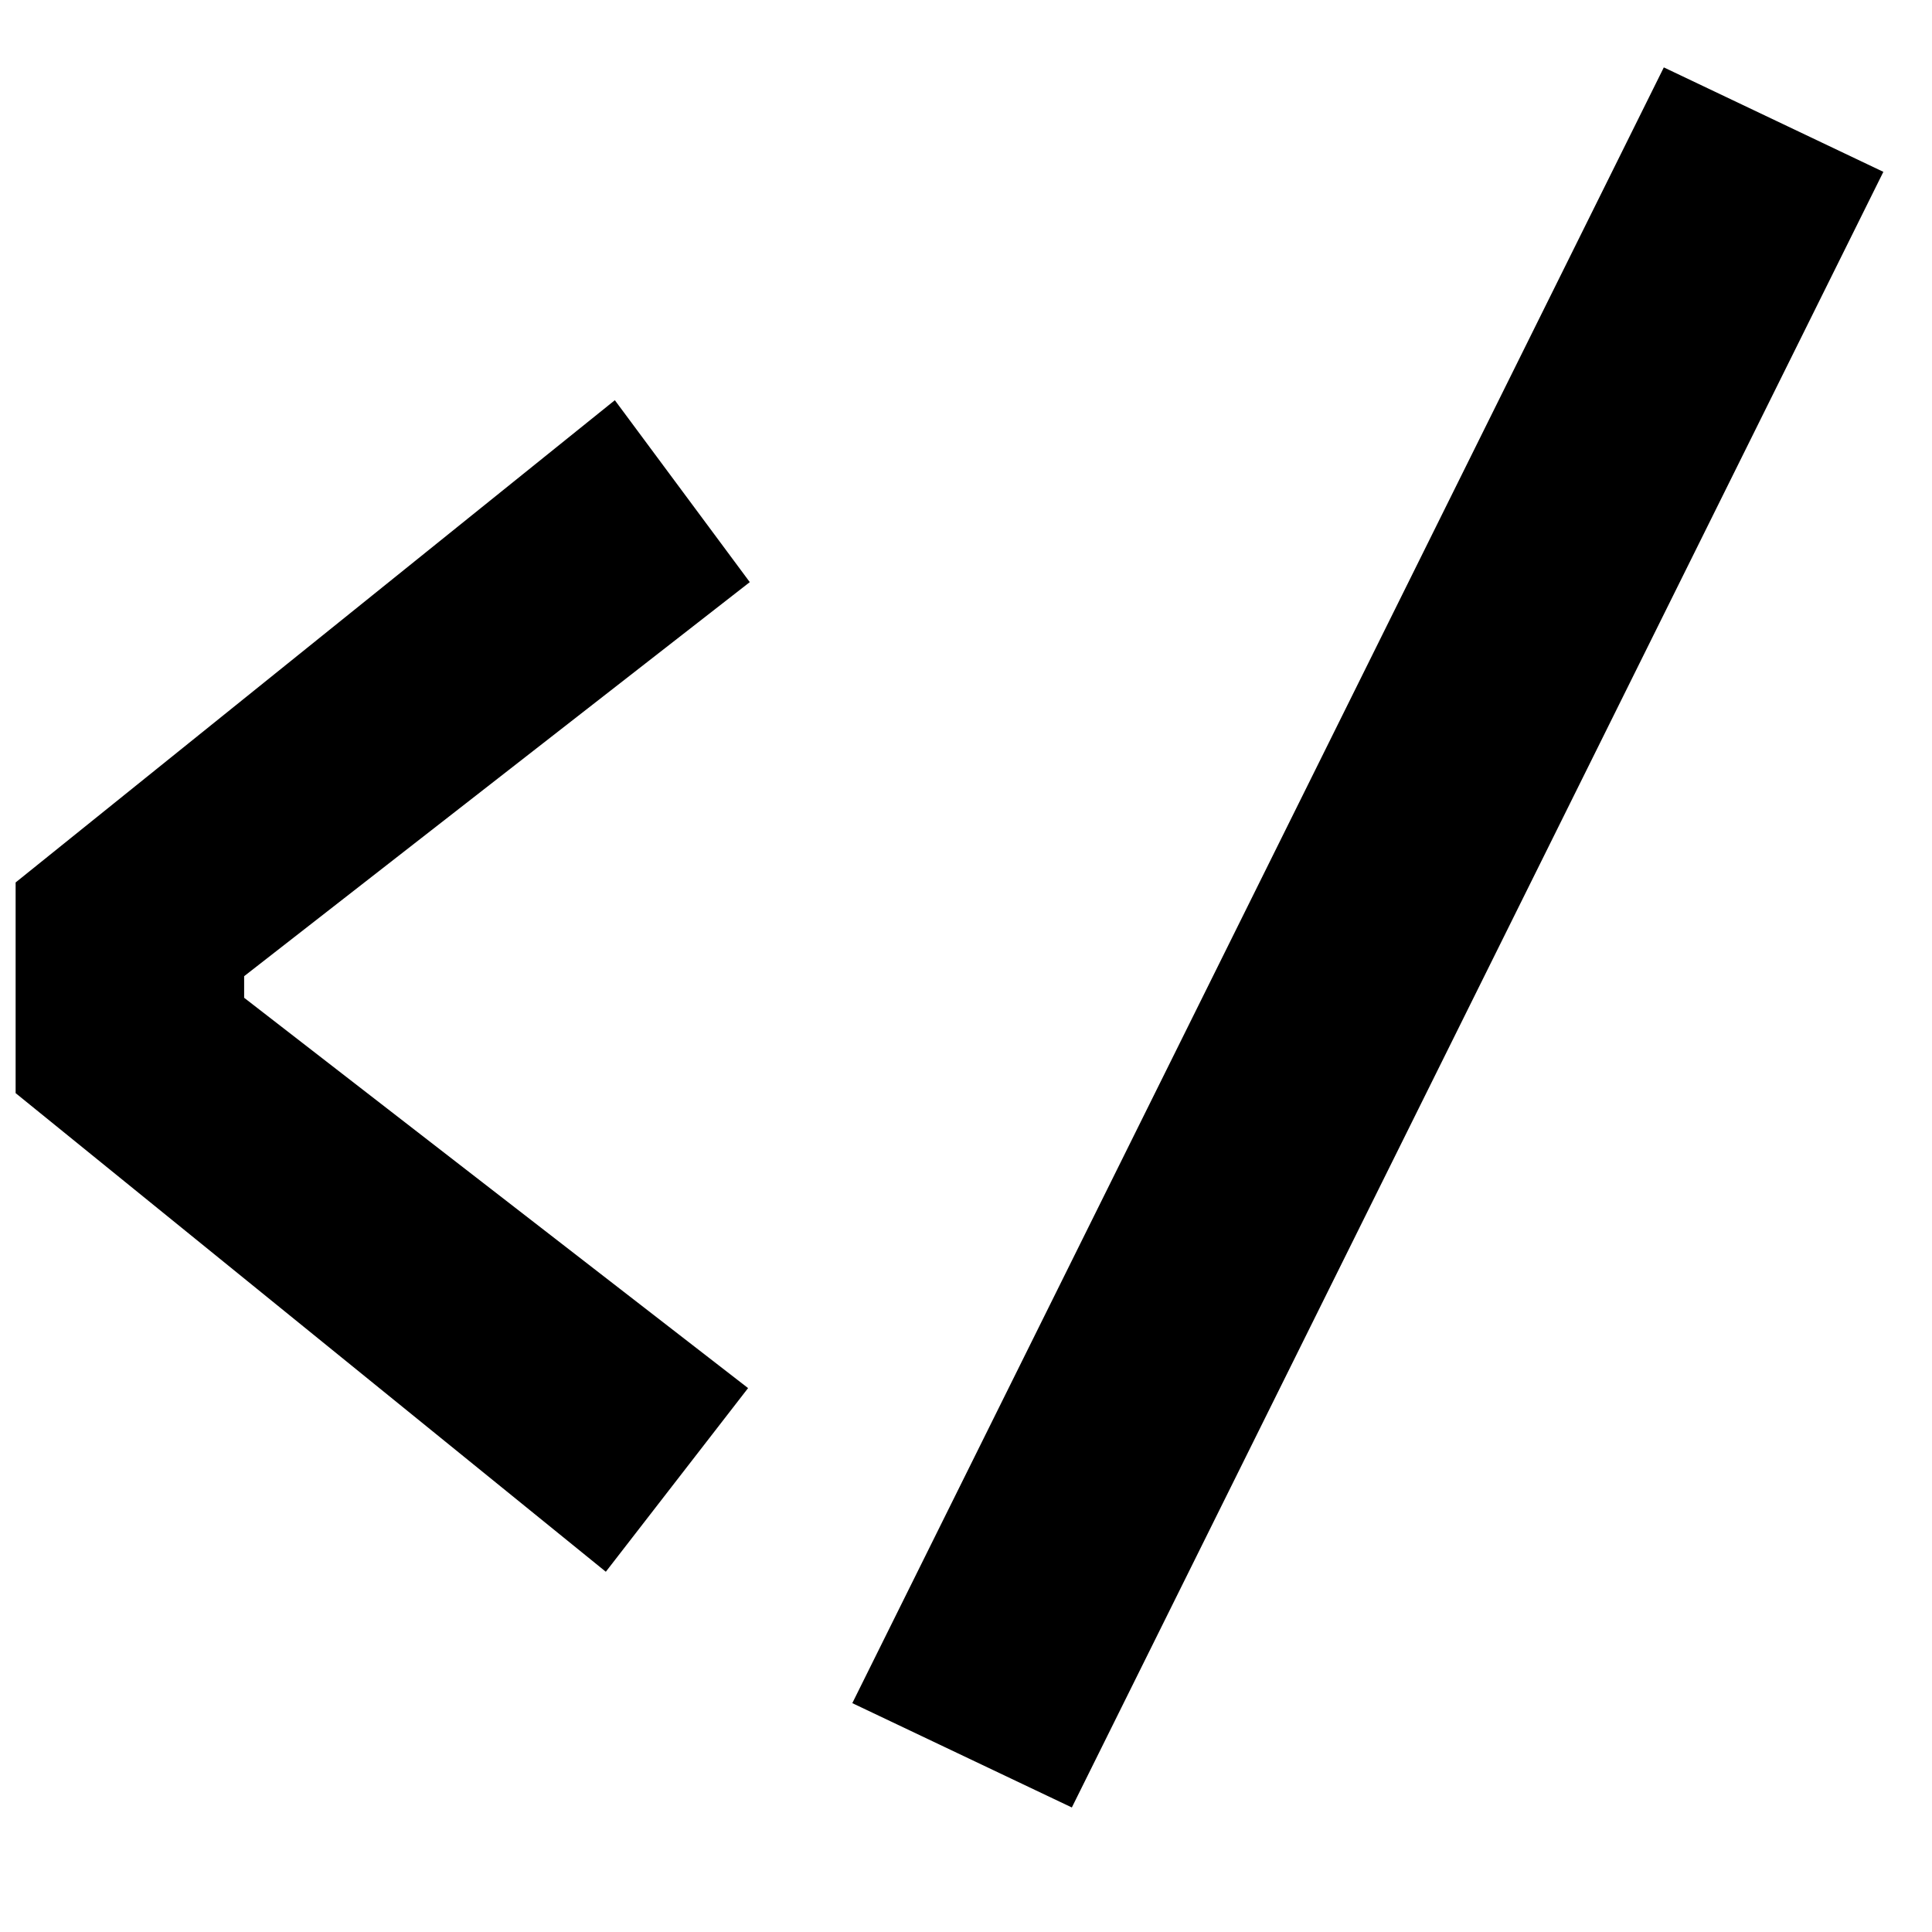
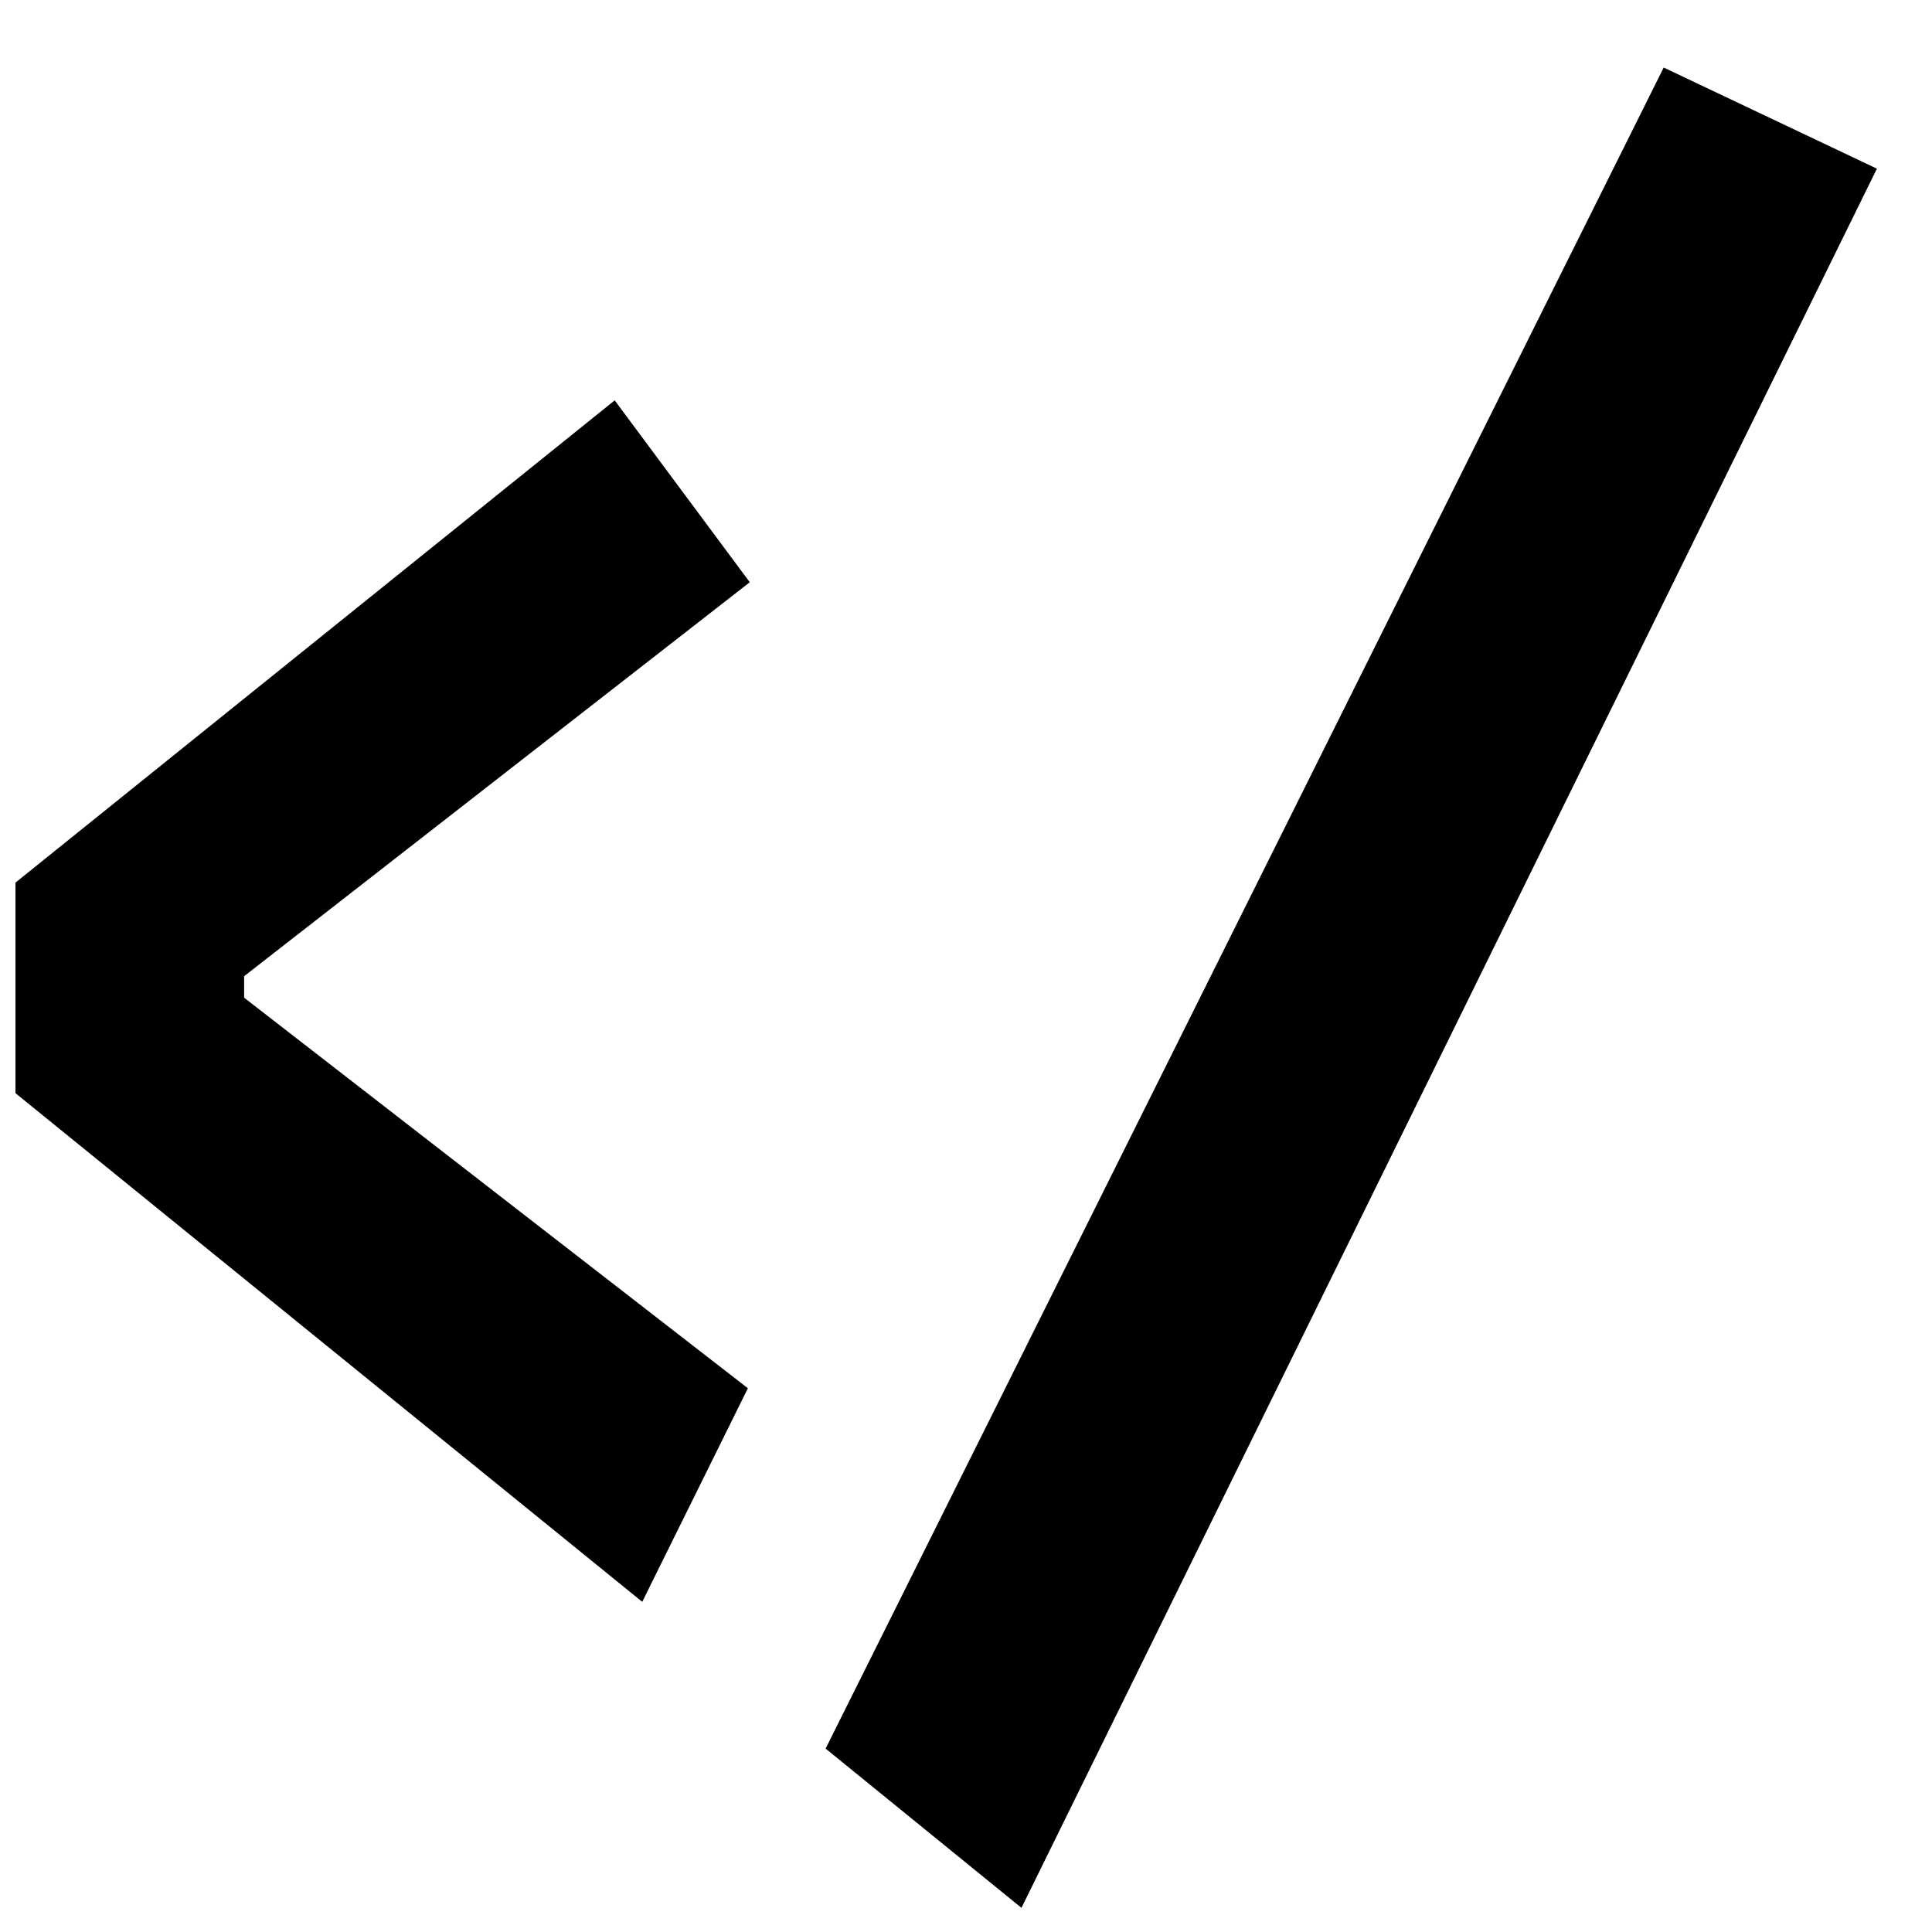
- <svg xmlns="http://www.w3.org/2000/svg" class="logo" clip-rule="evenodd" fill-rule="evenodd" stroke-linejoin="round" stroke-miterlimit="1.414" viewBox="0 0 512 512">
-   <path d="m225.87 451.35 215.06-433.49 58.18 27.68-215.06 433.46zm-27.17-297.08-134 104.43v5.72l133.55 103.44-37.7 48.67-156.41-126.84v-55.83l158.8-127.8z" fill-rule="nonzero" />
+ <svg xmlns="http://www.w3.org/2000/svg" xml:space="preserve" style="enable-background:new 0 0 512 512" viewBox="0 0 512 512">
+   <path d="m198.7 154.3-35.8-48.2L4.1 233.9v55.8l166.1 134.8 28-56.6L64.7 264.4v-5.7zM218.8 463.4 440.9 17.9l56.5 26.8-226.7 460.9z" />
</svg>
